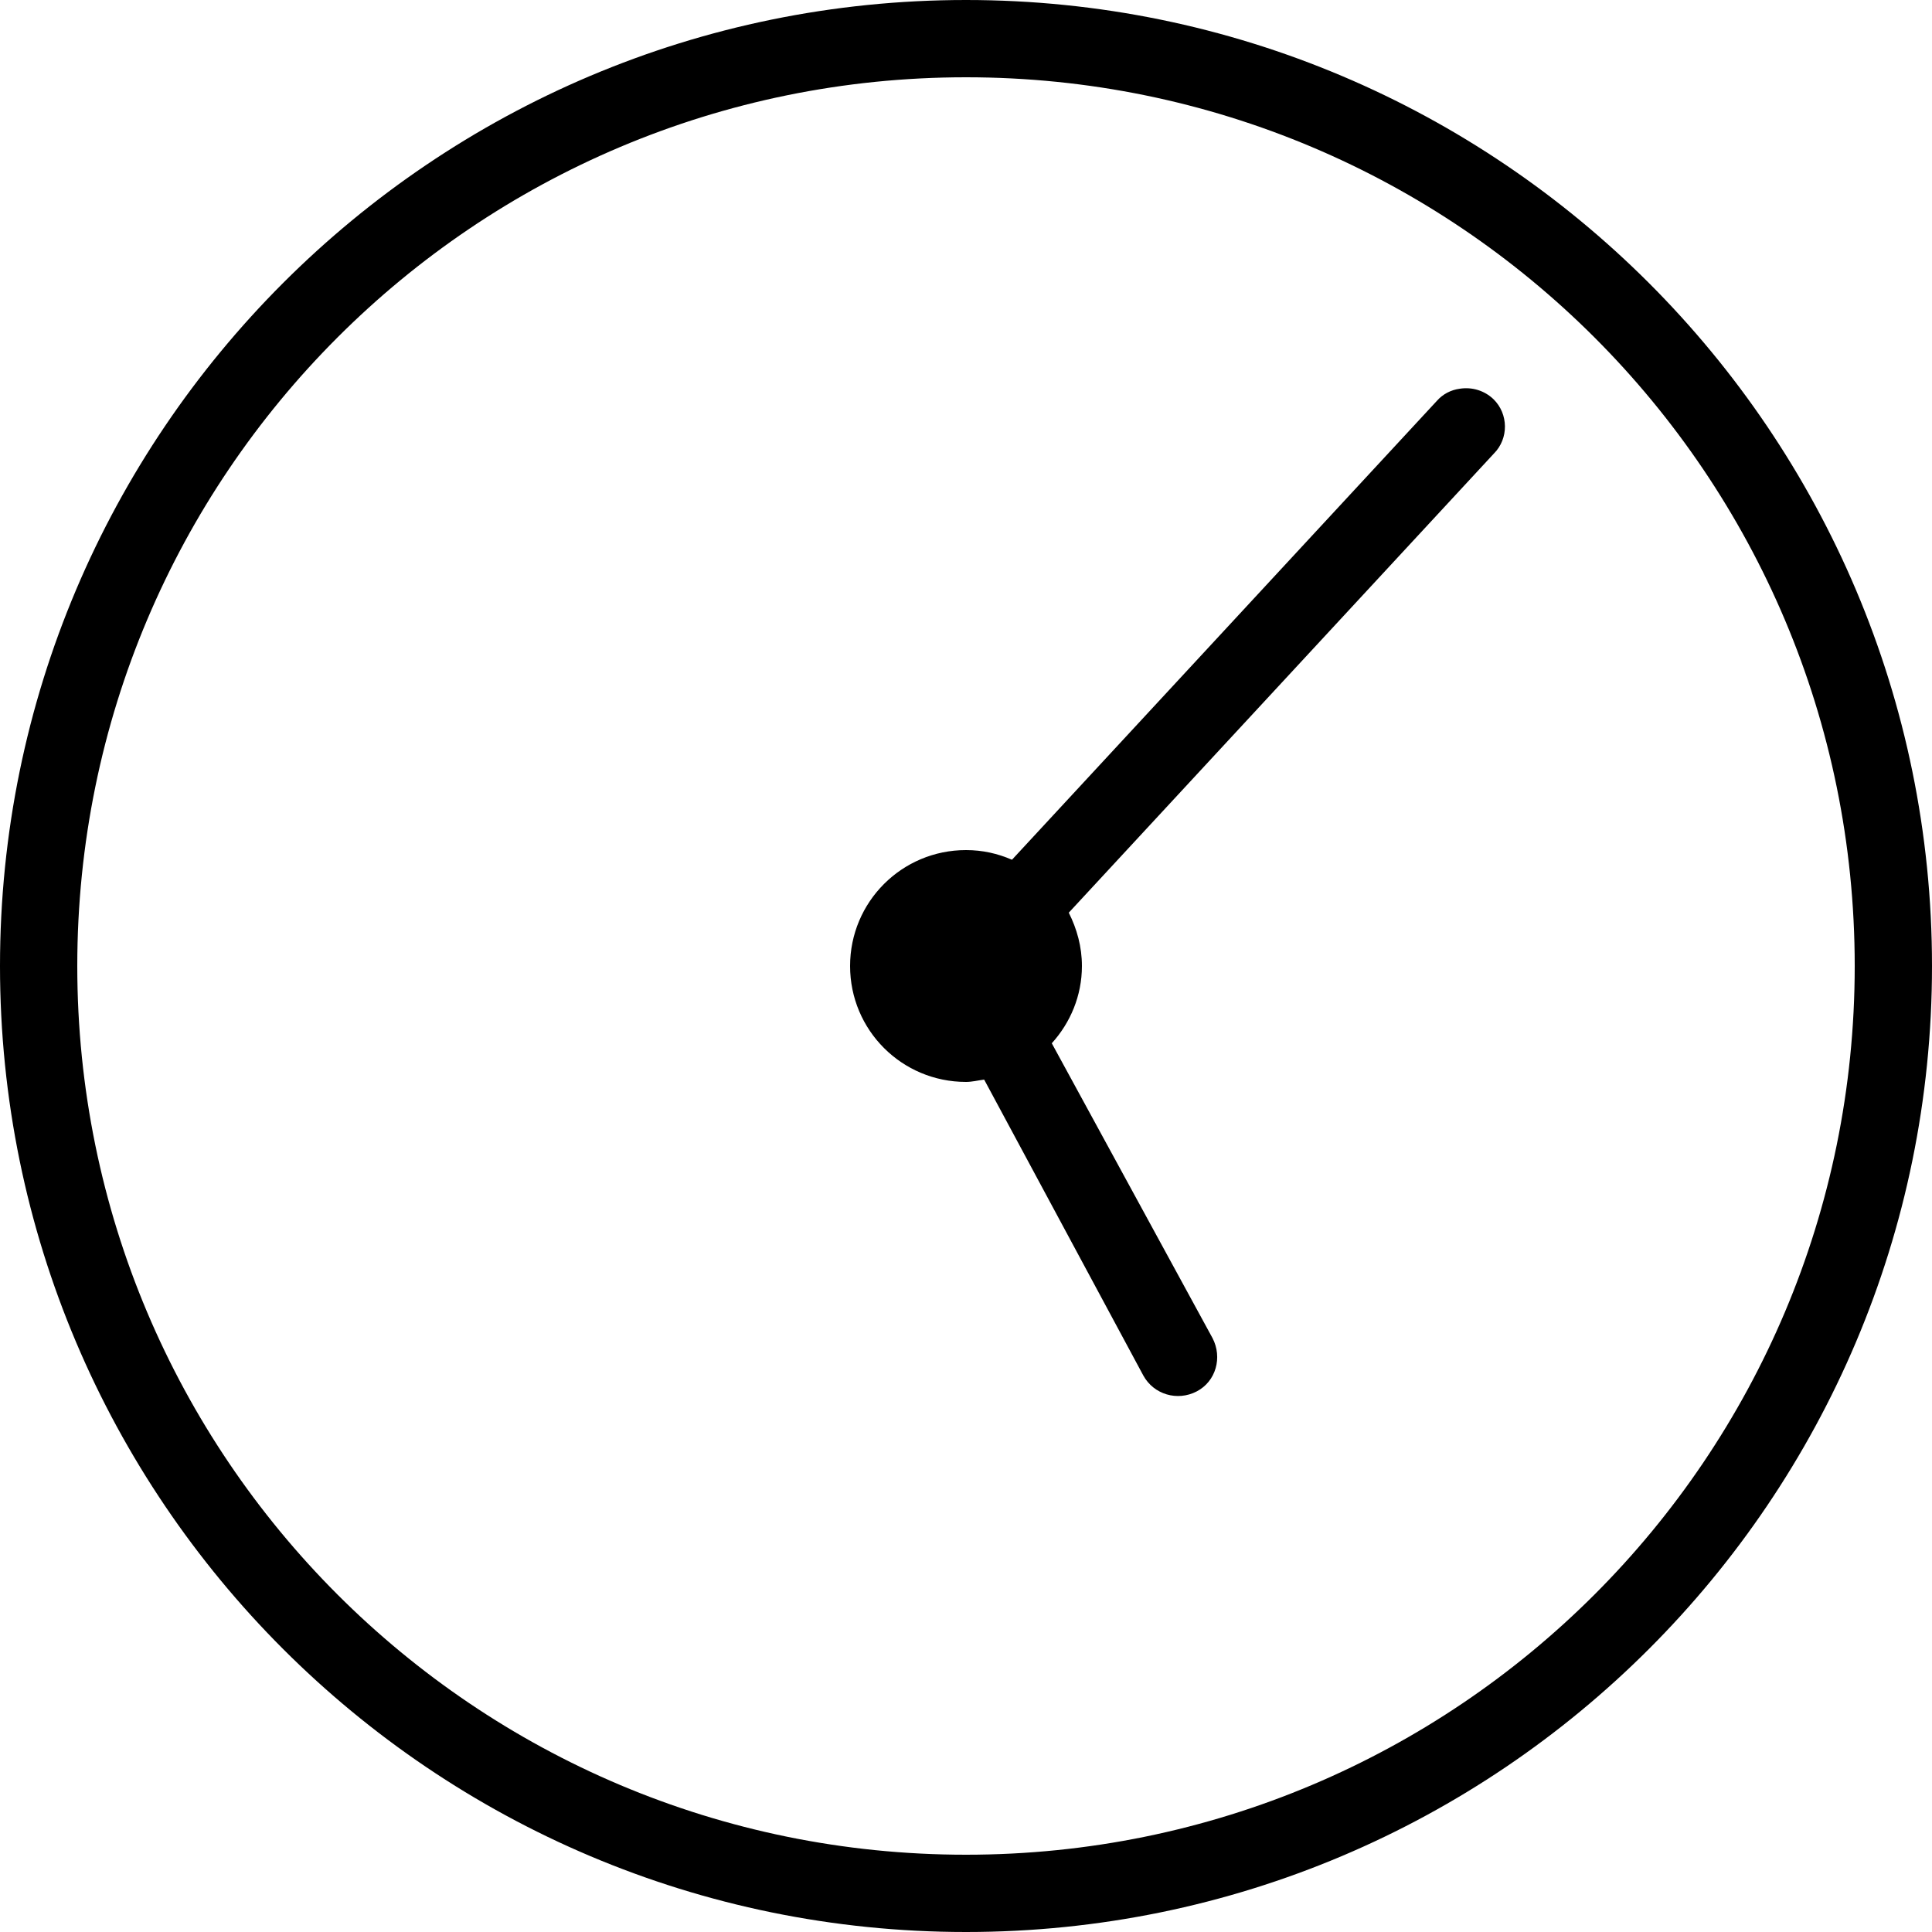
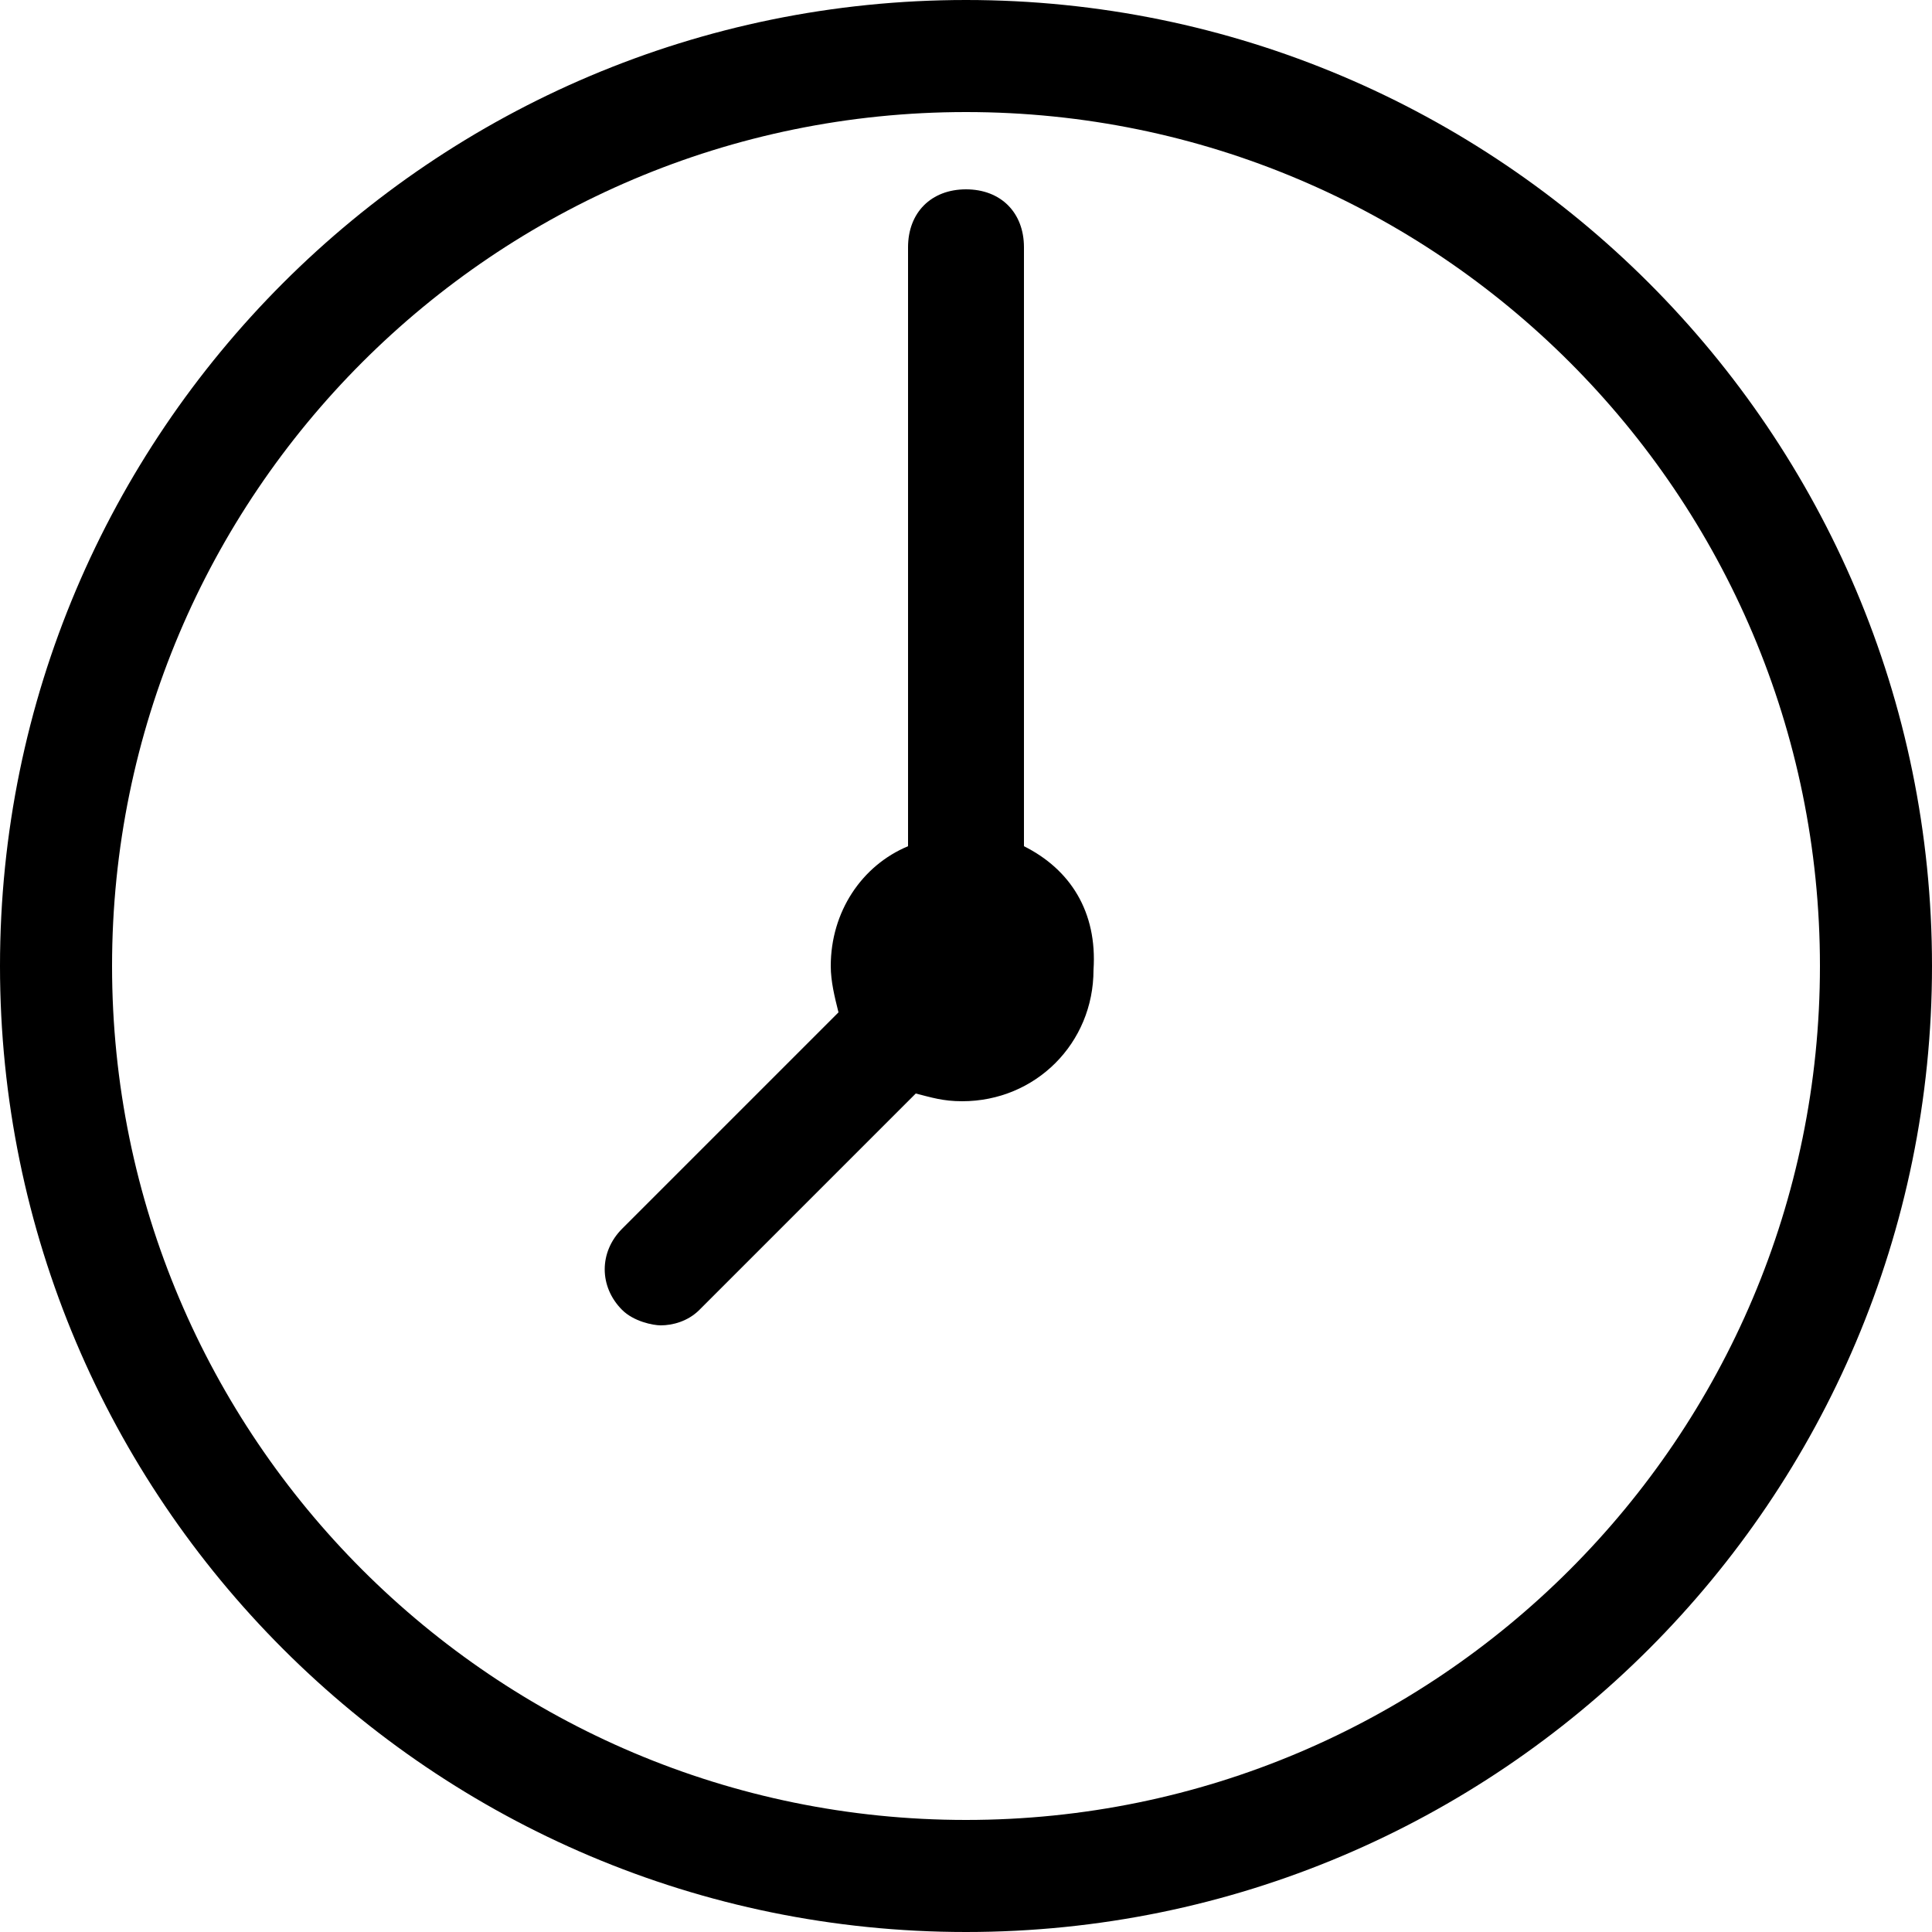
- <svg xmlns="http://www.w3.org/2000/svg" width="500" height="500" viewBox="0 0 500 500">
-   <path d="M250 0C112 0 0 112 0 250s112 250 250 250 250-112 250-250S388 0 250 0zm0 20c127.1 0 230 102.9 230 230S377.1 480 250 480 20 377.1 20 250 122.9 20 250 20zm127.8 80.6c-2.3.3-4.4 1.4-5.9 3.1l-110 118.8c-3.7-1.6-7.6-2.5-11.9-2.5-16.6 0-30 13.4-30 30s13.4 30 30 30c1.6 0 3.1-.4 4.7-.6l41.2 76.6c2.7 4.9 8.8 6.7 13.8 4.1s6.7-8.8 4.1-13.8L272.2 270c4.8-5.3 7.8-12.3 7.8-20 0-5-1.3-9.6-3.4-13.8l110-118.8c3.9-3.9 3.8-10.3-.1-14.1-2.3-2.2-5.5-3.2-8.7-2.7z" />
+ <svg xmlns="http://www.w3.org/2000/svg" viewBox="0 0 50 50">
+   <path d="M25 0C11.2 0 0 11.2 0 25s11.2 25 25 25 25-11.2 25-25S38.8 0 25 0zm0 47.1C12.8 47.1 2.9 37.2 2.9 25S12.8 2.9 25 2.9 47.1 12.8 47.1 25 37.2 47.1 25 47.1z" />
+   <path d="M26.5 21.9V6.4c0-.9-.6-1.5-1.5-1.5s-1.5.6-1.5 1.5v15.5c-1.2.5-2 1.7-2 3.1 0 .4.1.8.2 1.2l-5.6 5.6c-.6.6-.6 1.5 0 2.1.3.3.8.4 1 .4.3 0 .7-.1 1-.4l5.6-5.6c.4.1.7.2 1.2.2 1.9 0 3.4-1.5 3.4-3.4.1-1.5-.6-2.6-1.8-3.2z" />
</svg>
